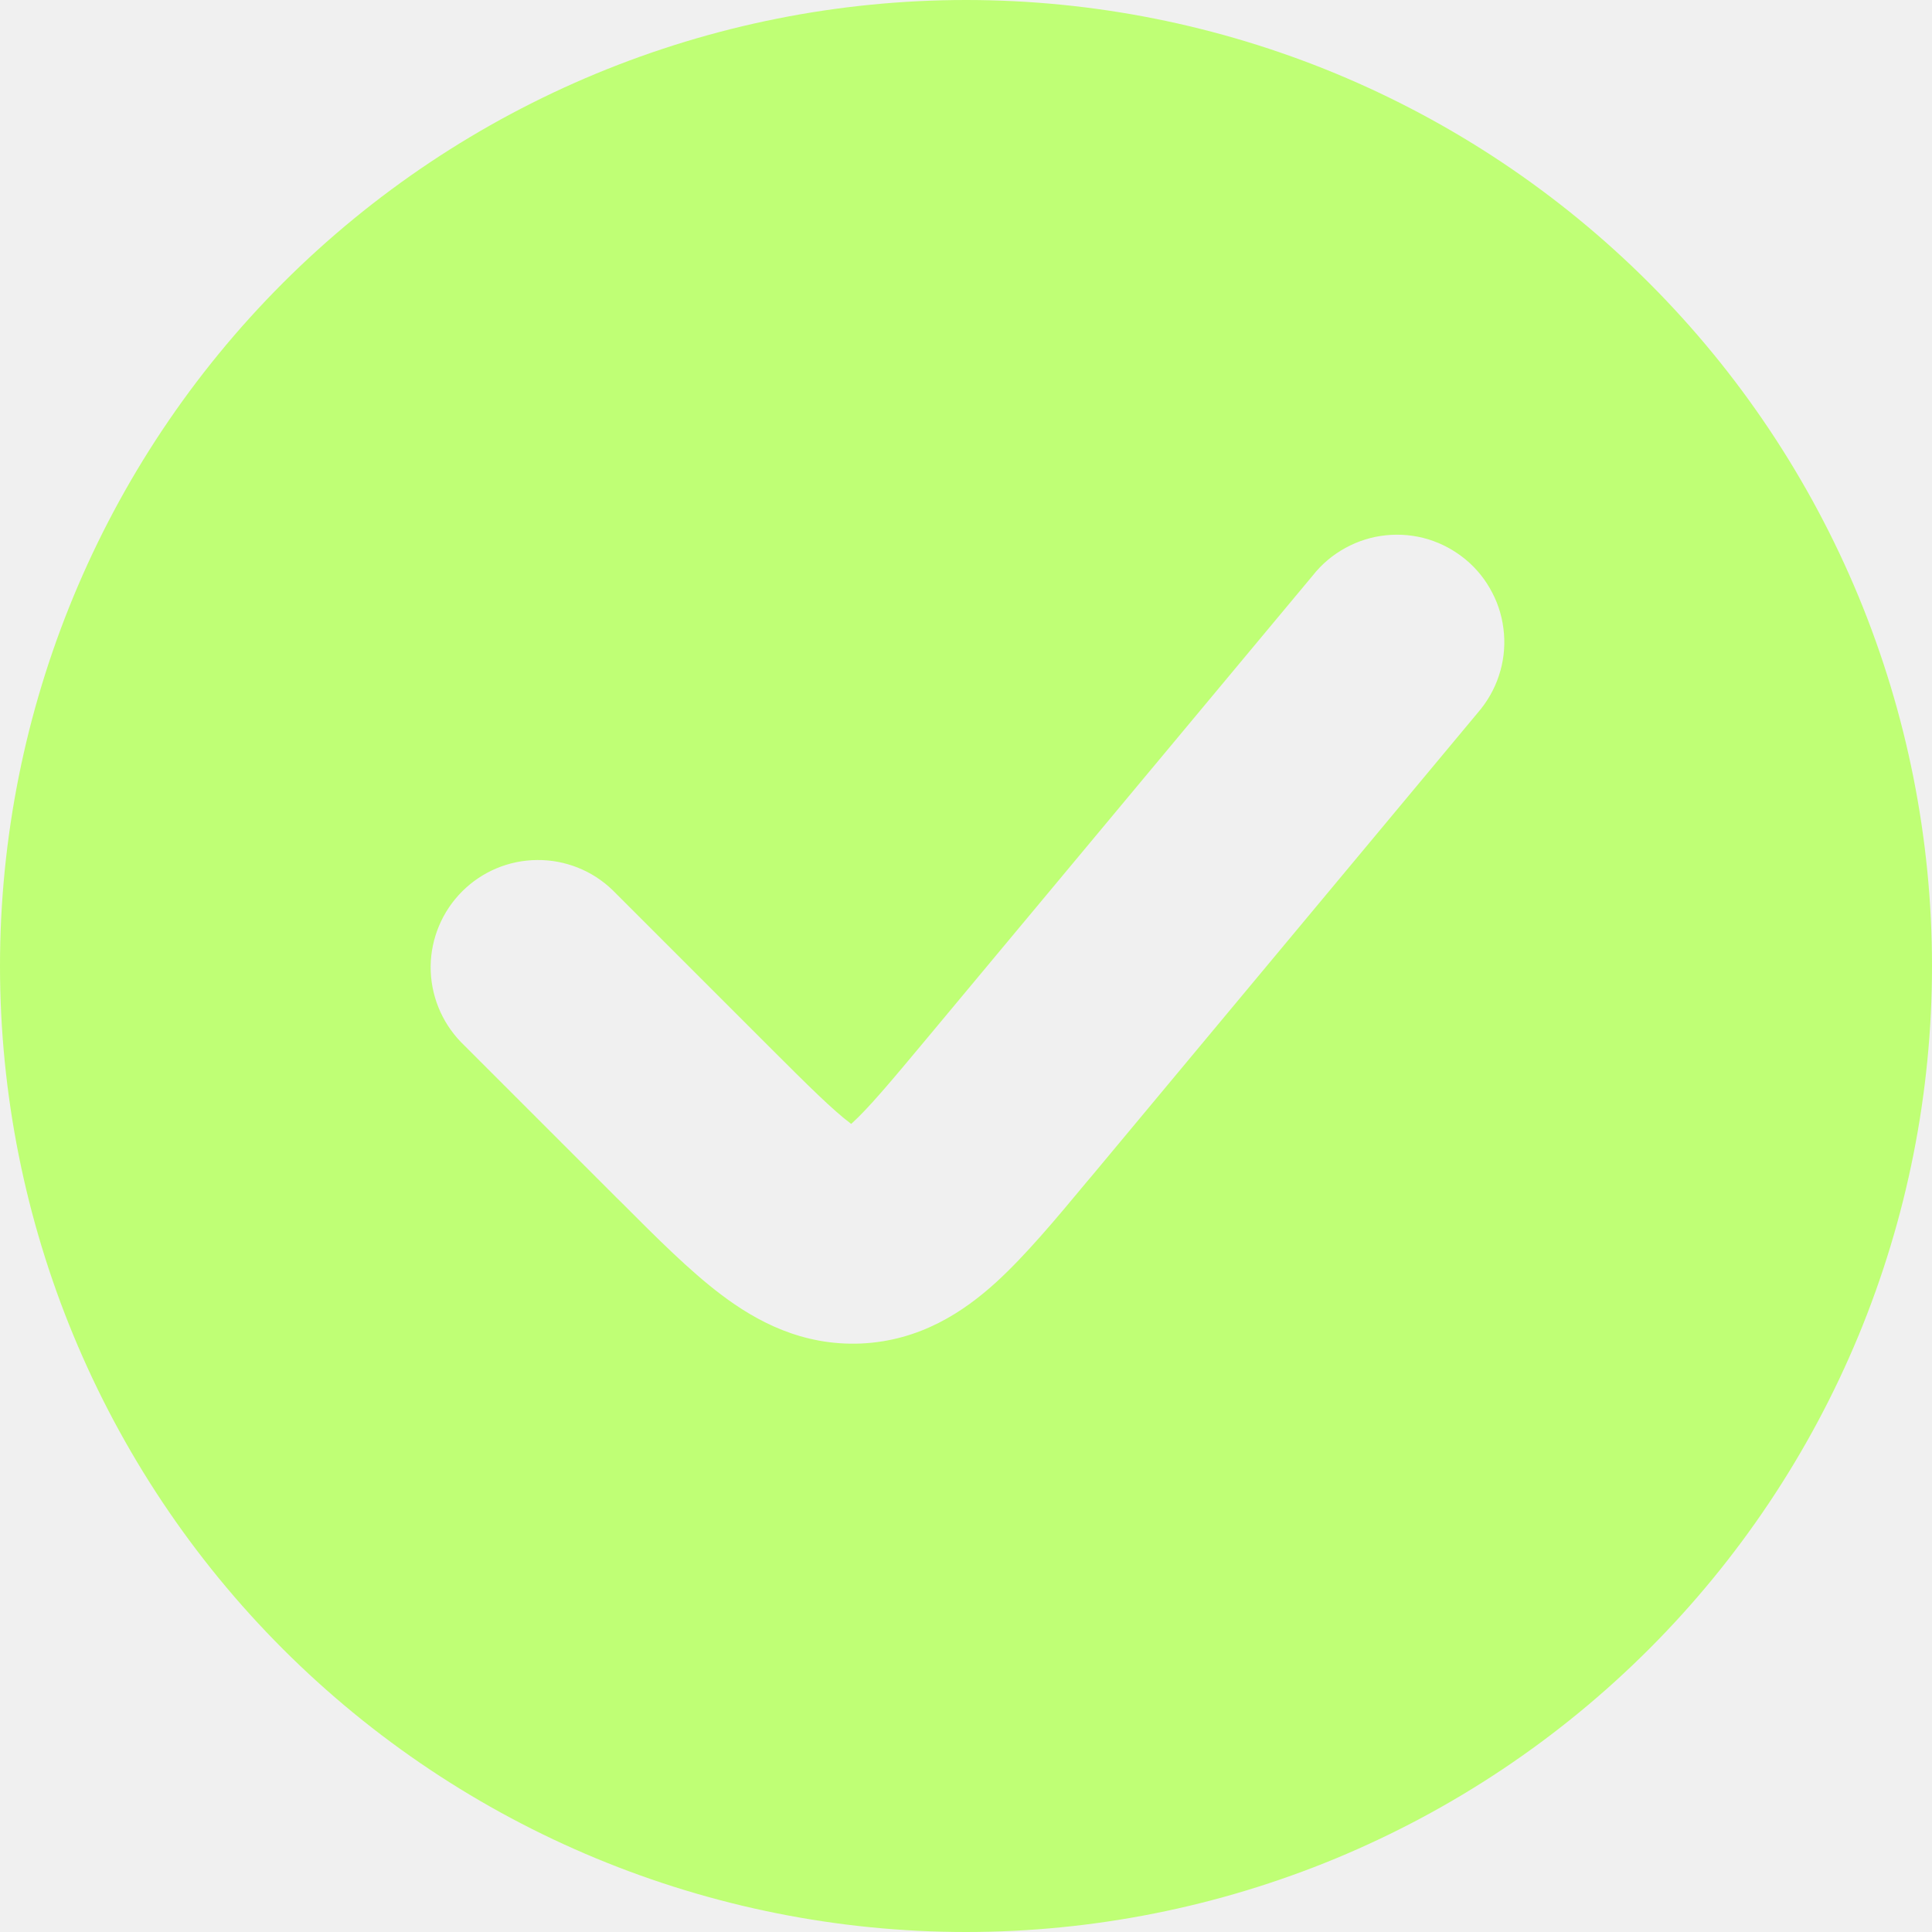
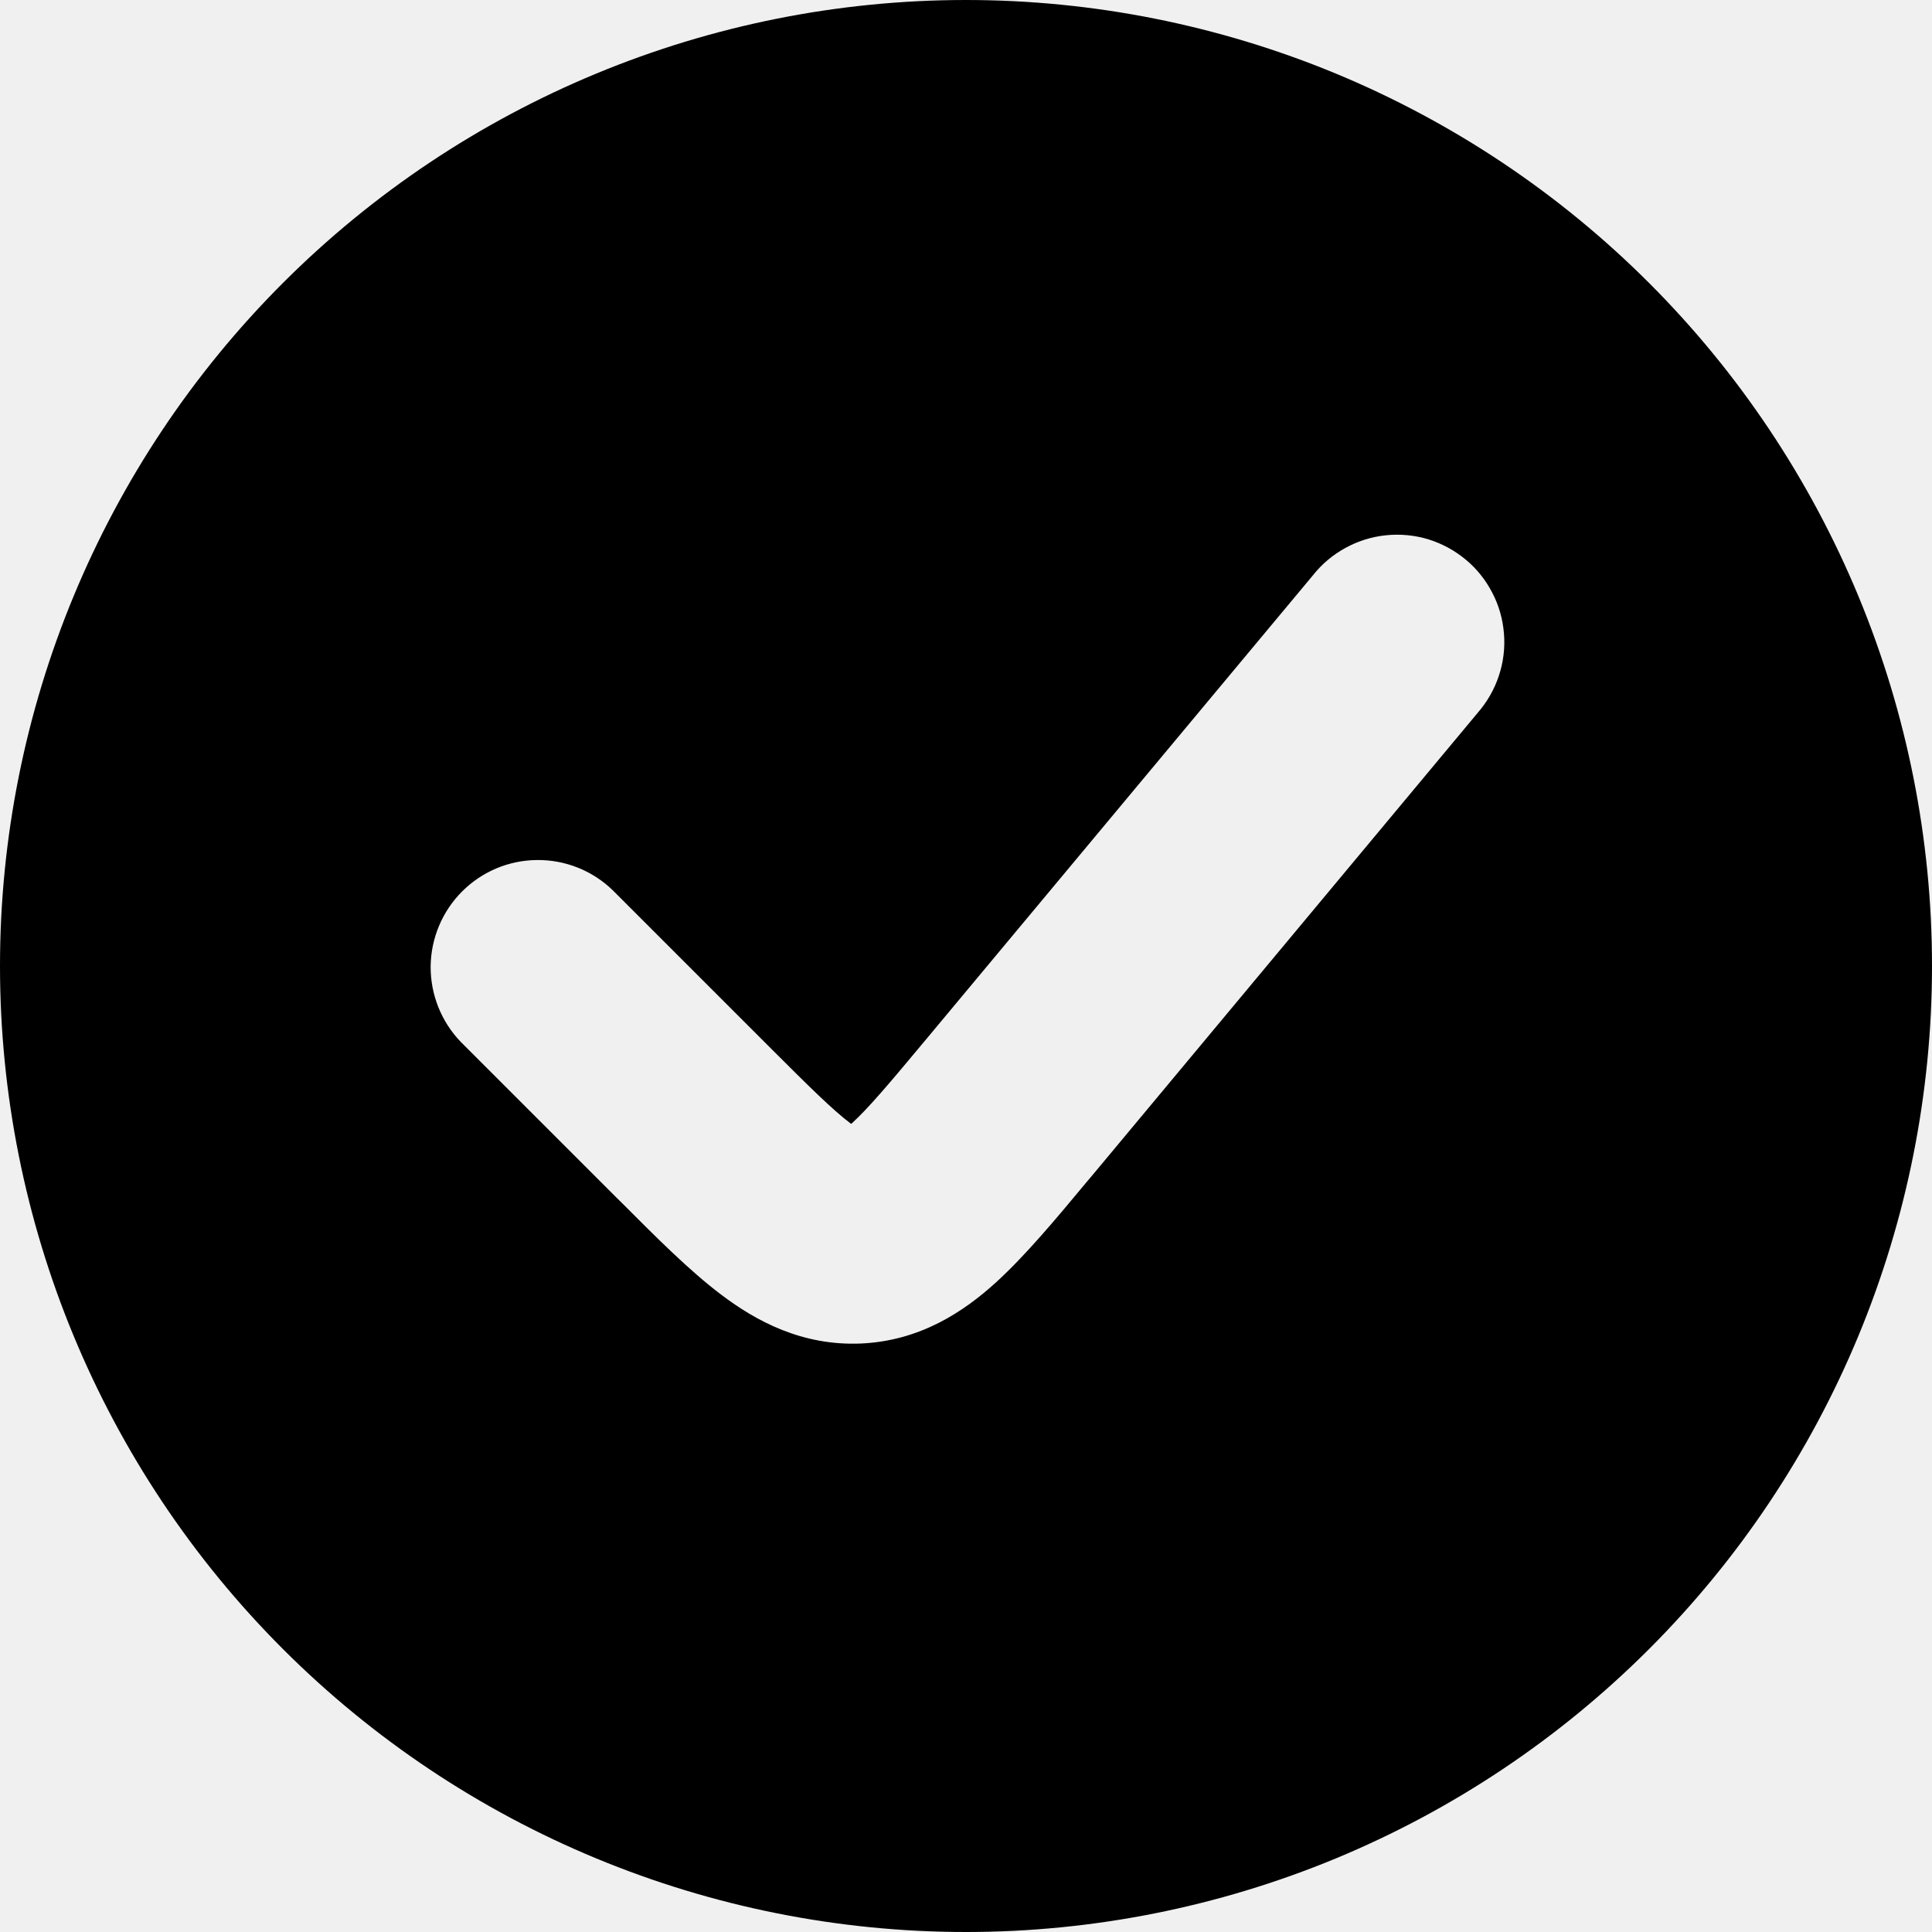
<svg xmlns="http://www.w3.org/2000/svg" width="20" height="20" viewBox="0 0 20 20" fill="none">
  <g clip-path="url(#clip0_1042_1615)">
-     <path fill-rule="evenodd" clip-rule="evenodd" d="M10 20C11.313 20 12.614 19.741 13.827 19.239C15.04 18.736 16.142 18 17.071 17.071C18 16.142 18.736 15.04 19.239 13.827C19.741 12.614 20 11.313 20 10C20 8.687 19.741 7.386 19.239 6.173C18.736 4.96 18 3.858 17.071 2.929C16.142 2 15.04 1.264 13.827 0.761C12.614 0.259 11.313 -1.95685e-08 10 0C7.348 3.95203e-08 4.804 1.054 2.929 2.929C1.054 4.804 0 7.348 0 10C0 12.652 1.054 15.196 2.929 17.071C4.804 18.946 7.348 20 10 20ZM15.298 7.378C15.395 7.266 15.47 7.136 15.516 6.996C15.563 6.855 15.581 6.707 15.569 6.559C15.557 6.411 15.517 6.267 15.448 6.136C15.38 6.004 15.287 5.887 15.173 5.793C15.059 5.698 14.927 5.627 14.786 5.583C14.644 5.54 14.495 5.526 14.348 5.541C14.2 5.556 14.057 5.601 13.928 5.672C13.798 5.743 13.683 5.839 13.591 5.956L9.593 10.752C9.208 11.214 8.991 11.471 8.819 11.628L8.812 11.634L8.804 11.629C8.618 11.488 8.379 11.252 7.954 10.827L6.341 9.214C6.132 9.012 5.851 8.9 5.56 8.903C5.268 8.905 4.99 9.022 4.784 9.228C4.578 9.434 4.461 9.713 4.458 10.004C4.456 10.295 4.568 10.576 4.77 10.786L6.382 12.398L6.428 12.443C6.791 12.807 7.139 13.156 7.464 13.401C7.828 13.677 8.304 13.934 8.914 13.908C9.526 13.88 9.977 13.579 10.314 13.272C10.614 12.998 10.931 12.619 11.259 12.224L11.3 12.176L15.298 7.378Z" fill="#BFFF75" />
+     <path fill-rule="evenodd" clip-rule="evenodd" d="M10 20C11.313 20 12.614 19.741 13.827 19.239C15.04 18.736 16.142 18 17.071 17.071C18 16.142 18.736 15.04 19.239 13.827C19.741 12.614 20 11.313 20 10C20 8.687 19.741 7.386 19.239 6.173C18.736 4.96 18 3.858 17.071 2.929C16.142 2 15.04 1.264 13.827 0.761C12.614 0.259 11.313 -1.95685e-08 10 0C7.348 3.95203e-08 4.804 1.054 2.929 2.929C1.054 4.804 0 7.348 0 10C0 12.652 1.054 15.196 2.929 17.071C4.804 18.946 7.348 20 10 20ZM15.298 7.378C15.395 7.266 15.47 7.136 15.516 6.996C15.563 6.855 15.581 6.707 15.569 6.559C15.557 6.411 15.517 6.267 15.448 6.136C15.38 6.004 15.287 5.887 15.173 5.793C15.059 5.698 14.927 5.627 14.786 5.583C14.644 5.54 14.495 5.526 14.348 5.541C14.2 5.556 14.057 5.601 13.928 5.672C13.798 5.743 13.683 5.839 13.591 5.956L9.593 10.752C9.208 11.214 8.991 11.471 8.819 11.628L8.812 11.634L8.804 11.629C8.618 11.488 8.379 11.252 7.954 10.827L6.341 9.214C6.132 9.012 5.851 8.9 5.56 8.903C5.268 8.905 4.99 9.022 4.784 9.228C4.578 9.434 4.461 9.713 4.458 10.004C4.456 10.295 4.568 10.576 4.77 10.786L6.382 12.398L6.428 12.443C6.791 12.807 7.139 13.156 7.464 13.401C7.828 13.677 8.304 13.934 8.914 13.908C9.526 13.88 9.977 13.579 10.314 13.272C10.614 12.998 10.931 12.619 11.259 12.224L11.3 12.176L15.298 7.378Z" fill="currentColor" />
  </g>
  <defs>
    <clipPath id="clip0_1042_1615">
      <rect width="20" height="20" rx="8" fill="white" />
    </clipPath>
  </defs>
</svg>
